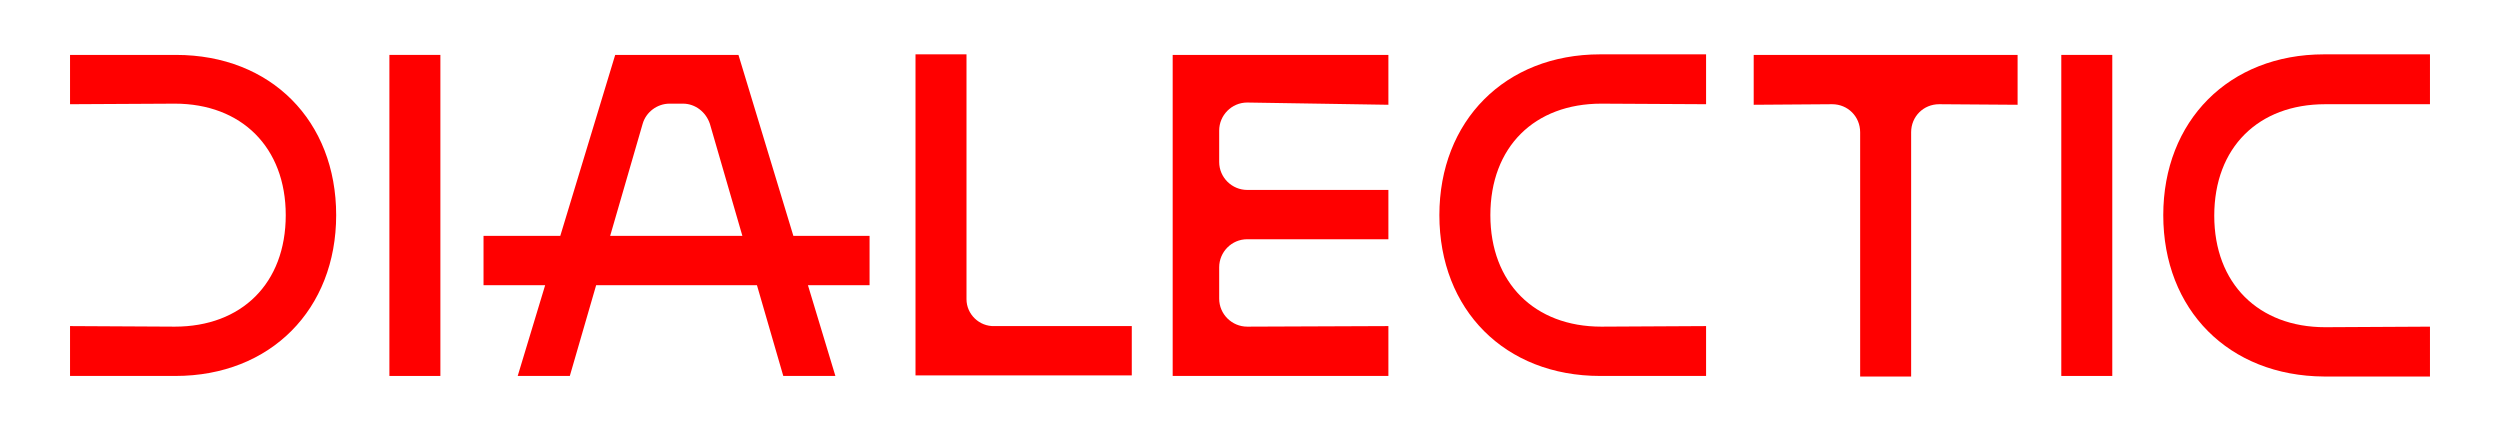
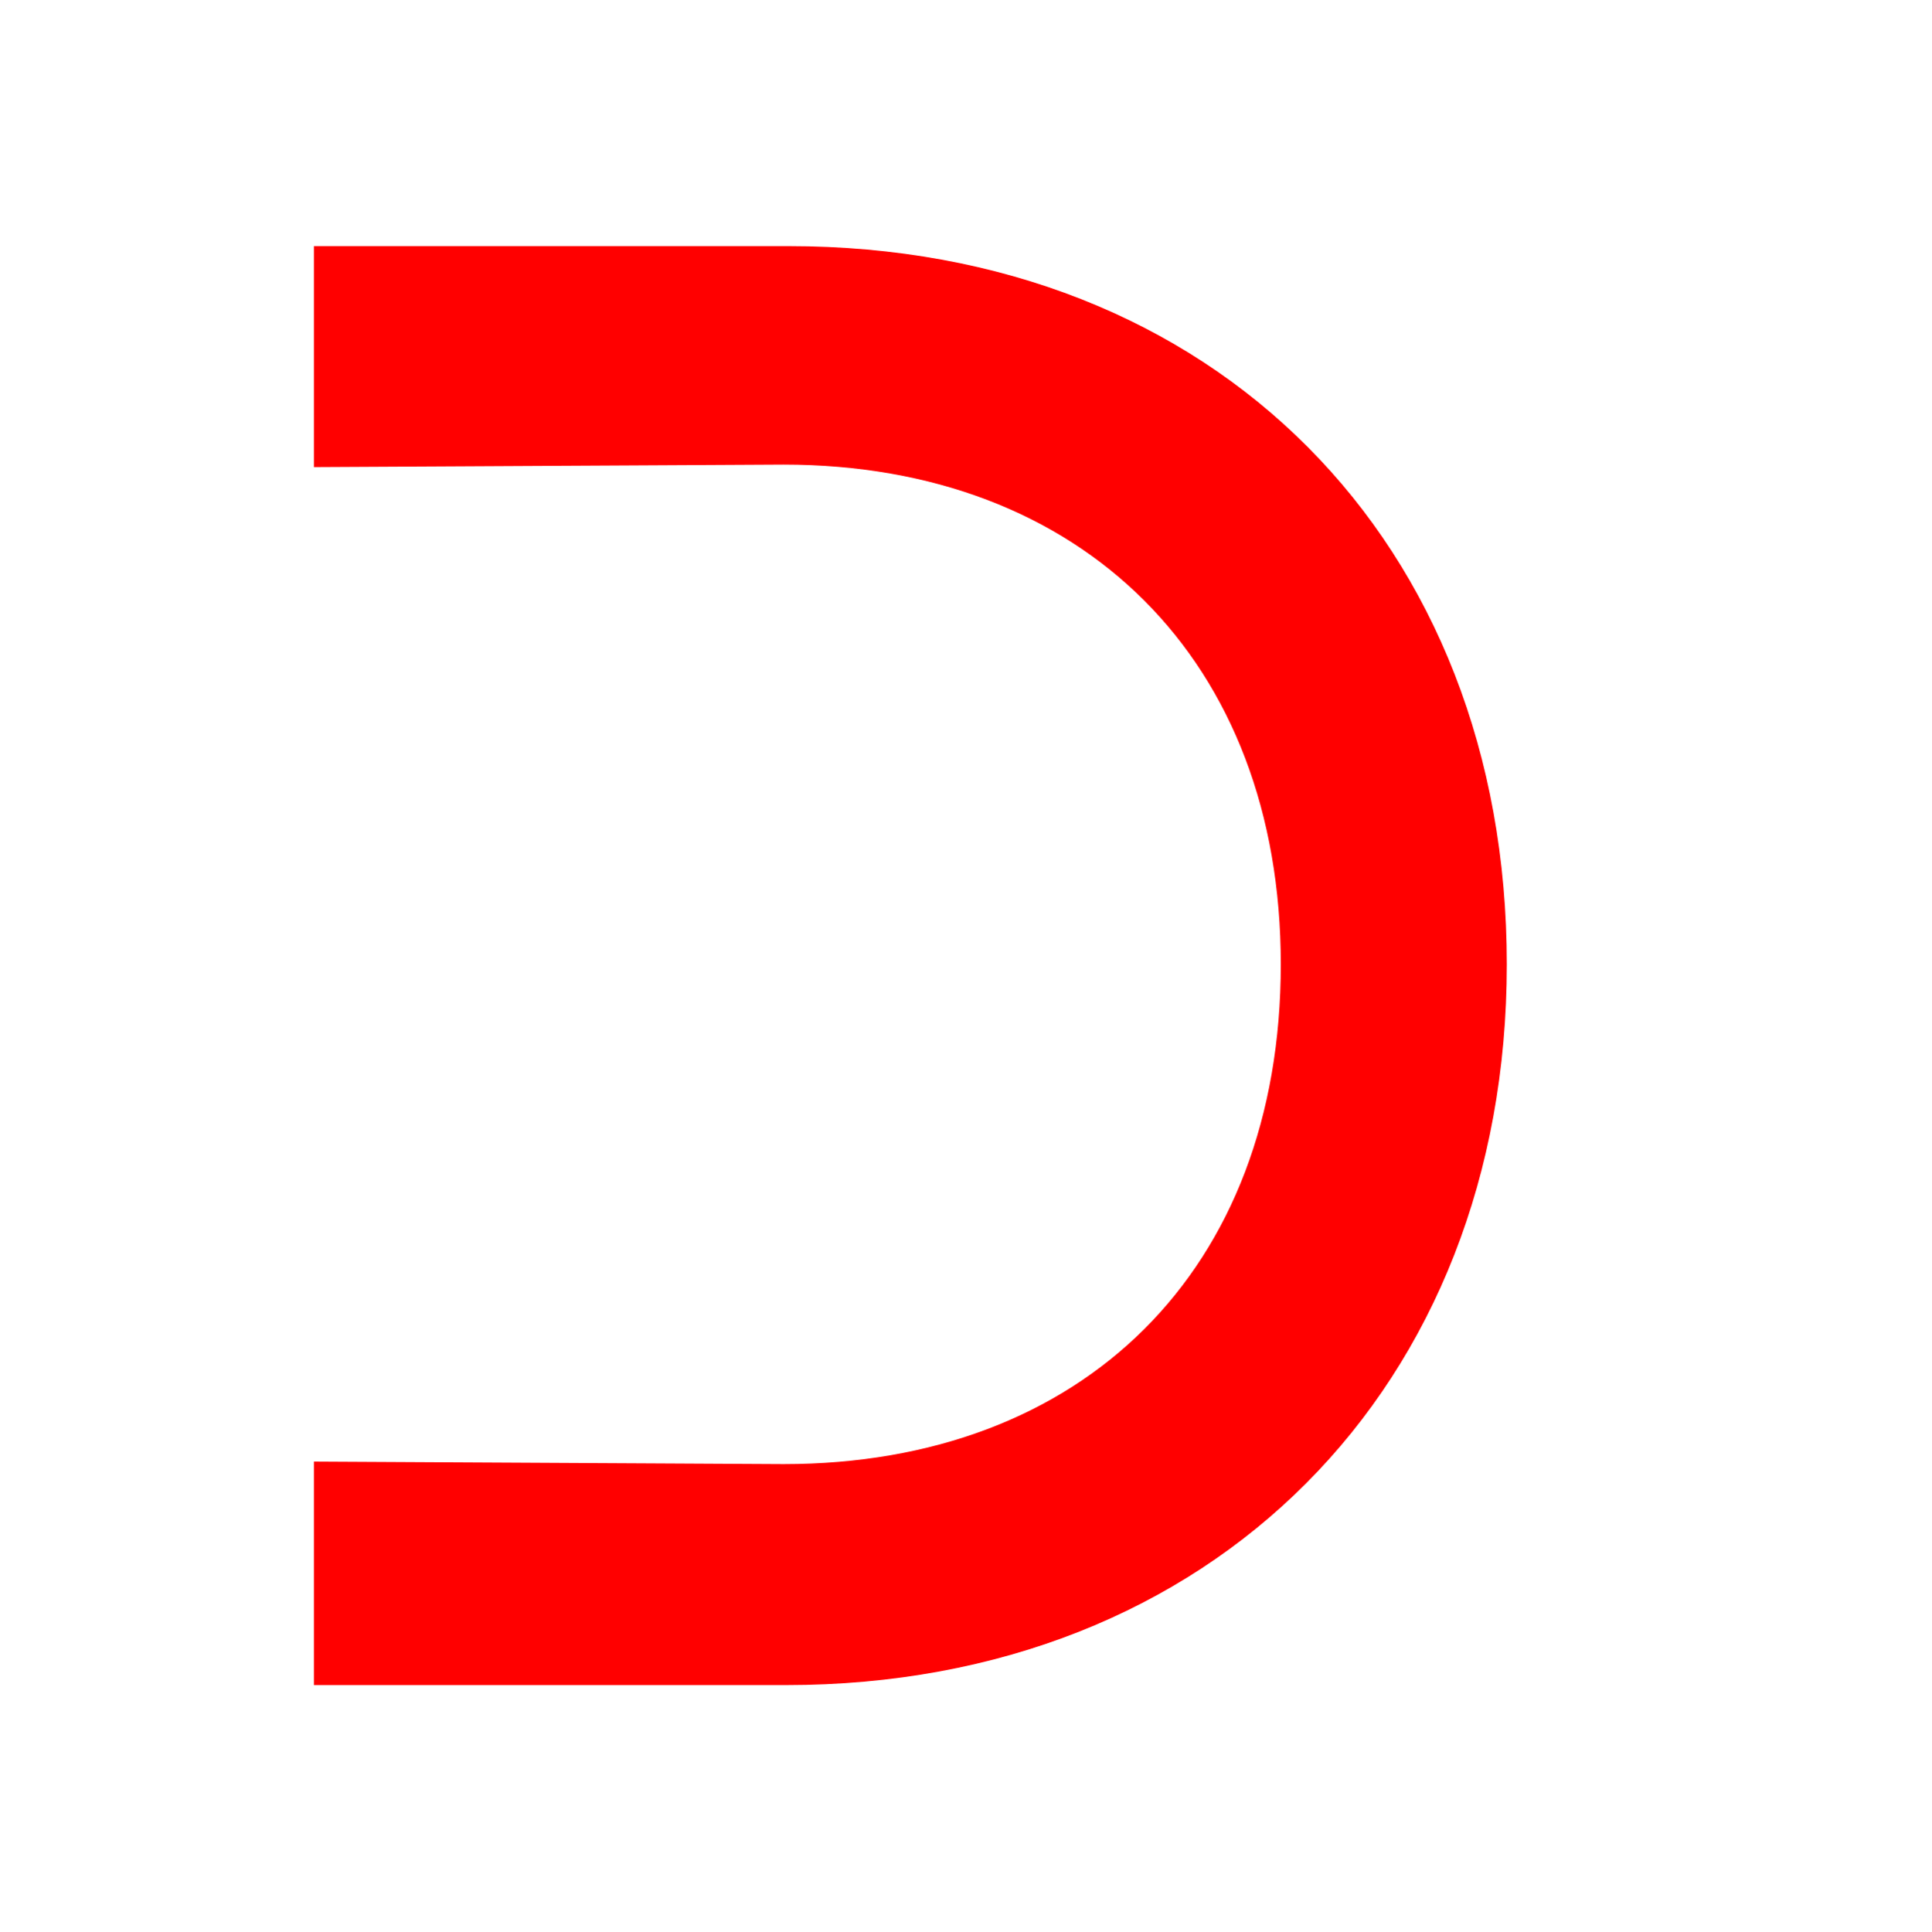
- <svg xmlns="http://www.w3.org/2000/svg" version="1.1" id="Ebene_1" x="0px" y="0px" viewBox="0 0 446.2 76.9" style="enable-background:new 0 0 446.2 76.9;" xml:space="preserve">
+ <svg xmlns="http://www.w3.org/2000/svg" version="1.1" y="0px" viewBox="0 0 76.9 76.9" xml:space="preserve">
  <style type="text/css">
		.st0 {
			fill: #FF0000;
		}
	</style>
  <g>
-     <rect x="69.5" y="9.8" class="st0" width="9.1" height="57.3" />
-     <rect x="367.9" y="9.8" class="st0" width="9.1" height="57.3" />
-     <path class="st0" d="M172.5,53.4V9.7h-9.1v57.3v0H202v-8.8h-24.5C174.8,58.3,172.5,56.1,172.5,53.4" />
-     <path class="st0" d="M247.8,18.7V9.8h-38.5v57.3v0h38.5v-8.9l-25.2,0.1c-2.7,0-5-2.2-5-5v-5.6c0-2.7,2.2-5,5-5h25.2v-8.8h-25.2   c-2.7,0-5-2.2-5-5v-5.6c0-2.7,2.2-5,5-5L247.8,18.7z" />
-     <path class="st0" d="M155.2,42.1h-13.6l-9.8-32.3h-22l-9.8,32.3H86.3v8.8h11l-4.9,16.2h9.3l4.7-16.2h14.8h13.9l4.7,16.2h9.3   l-4.9-16.2h11V42.1z M108.9,42.1l5.8-20c0.6-2.1,2.6-3.6,4.8-3.6h2.4c2.2,0,4.1,1.5,4.8,3.6l5.8,20H108.9z" />
    <path class="st0" d="M60,38.4L60,38.4c0,16.8-11.7,28.7-28.7,28.7H12.5v-8.9l18.7,0.1c11.9,0,19.8-7.7,19.8-19.9   c0-12.1-7.9-19.9-19.8-19.9l-18.7,0.1V9.8h18.9C48.4,9.8,60,21.6,60,38.4" />
-     <path class="st0" d="M256.9,38.4L256.9,38.4c0-16.8,11.7-28.7,28.7-28.7h18.9v8.9l-18.7-0.1c-11.9,0-19.8,7.7-19.8,19.9   c0,12.1,7.9,19.9,19.8,19.9l18.7-0.1v8.9h-18.9C268.6,67.1,256.9,55.3,256.9,38.4" />
-     <path class="st0" d="M386.1,38.4L386.1,38.4c0-16.8,11.7-28.7,28.7-28.7h18.9v8.9L415,18.6c-11.9,0-19.8,7.7-19.8,19.9   c0,12.1,7.9,19.9,19.8,19.9l18.7-0.1v8.9h-18.9C397.8,67.1,386.1,55.3,386.1,38.4" />
-     <path class="st0" d="M313,9.8v8.9l14-0.1c2.8,0,5,2.2,5,5v43.6h9.1V23.6c0-2.8,2.2-5,5-5l14,0.1V9.8H313z" />
  </g>
</svg>
